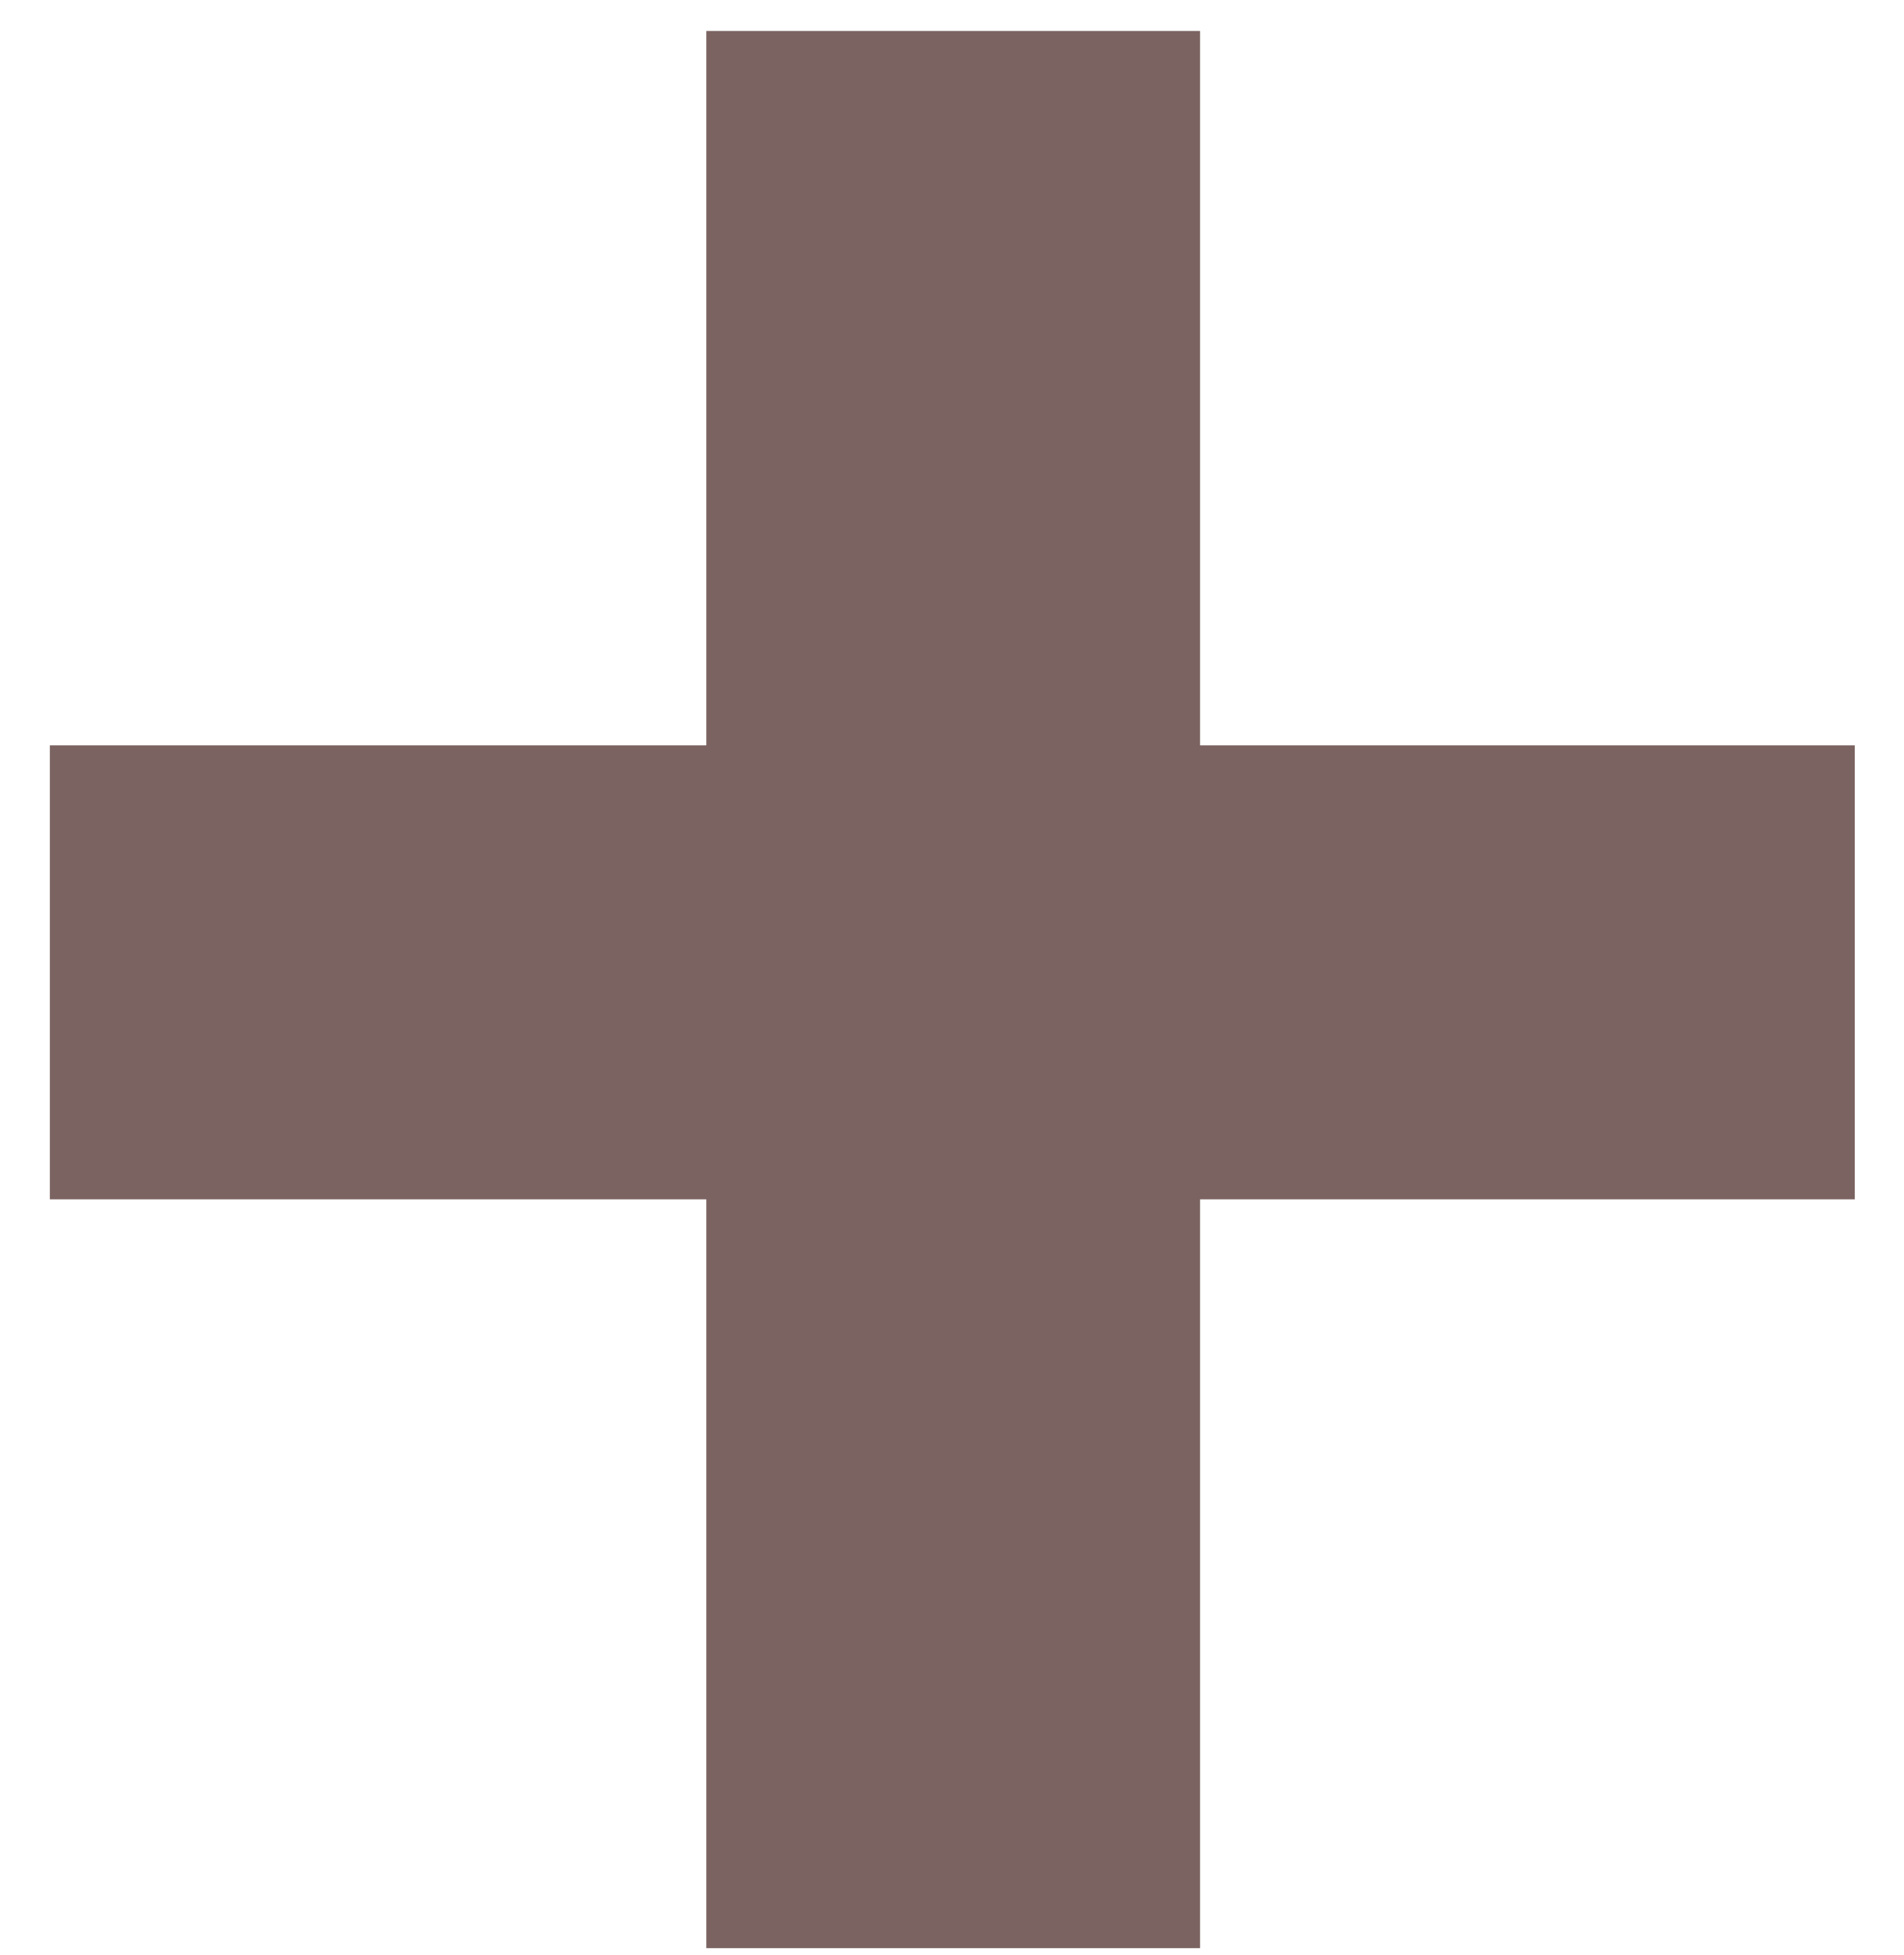
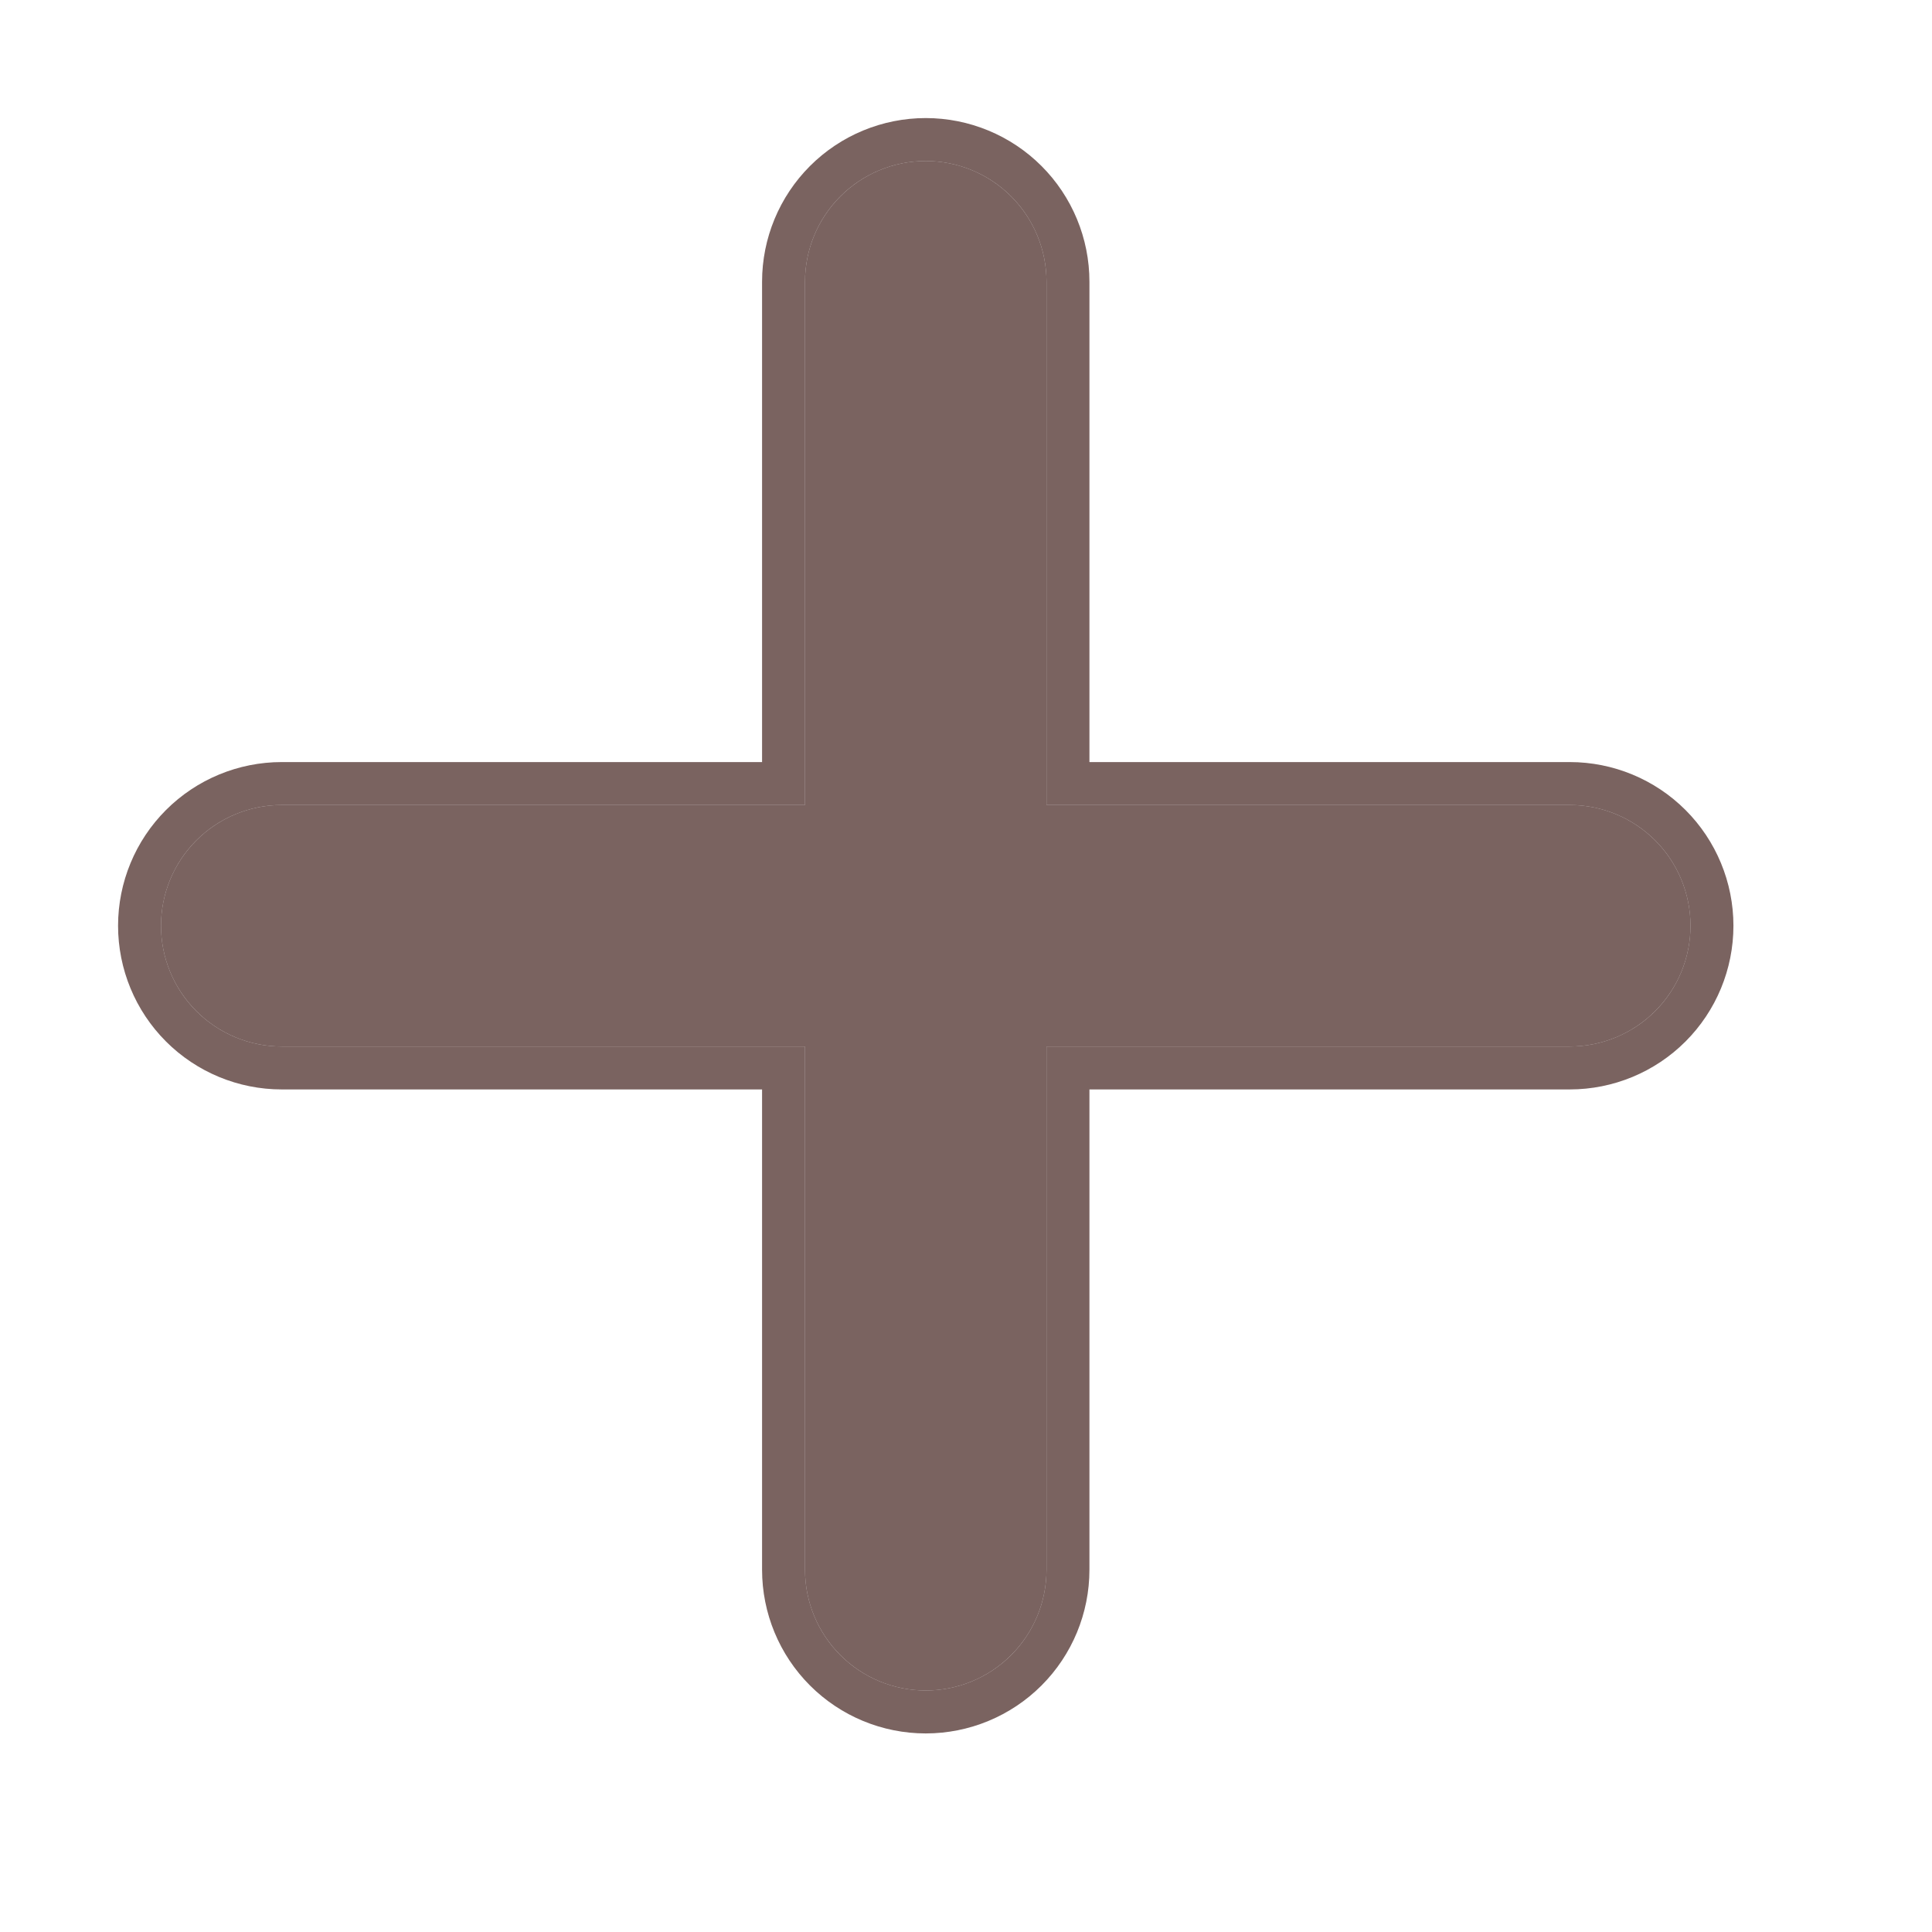
- <svg xmlns="http://www.w3.org/2000/svg" width="37" height="38" viewBox="0 0 37 38" fill="none">
-   <path d="M36.055 14.488V23.312H0.969V14.488H36.055ZM23.328 0.602V37.867H13.73V0.602H23.328Z" fill="#472723" fill-opacity="0.72" />
+ <svg xmlns="http://www.w3.org/2000/svg" width="50" height="50" viewBox="0 0 45 45" fill="none">
+   <path d="M24.375 6.562C24.375 5.817 24.079 5.101 23.551 4.574C23.024 4.046 22.308 3.75 21.562 3.75C20.817 3.75 20.101 4.046 19.574 4.574C19.046 5.101 18.75 5.817 18.75 6.562V18.75H6.562C5.817 18.75 5.101 19.046 4.574 19.574C4.046 20.101 3.75 20.817 3.75 21.562C3.75 22.308 4.046 23.024 4.574 23.551C5.101 24.079 5.817 24.375 6.562 24.375H18.75V36.562C18.75 37.308 19.046 38.024 19.574 38.551C20.101 39.079 20.817 39.375 21.562 39.375C22.308 39.375 23.024 39.079 23.551 38.551C24.079 38.024 24.375 37.308 24.375 36.562V24.375H36.562C37.308 24.375 38.024 24.079 38.551 23.551C39.079 23.024 39.375 22.308 39.375 21.562C39.375 20.817 39.079 20.101 38.551 19.574C38.024 19.046 37.308 18.75 36.562 18.75H24.375V6.562Z" fill="#472723" fill-opacity="0.72" />
+   <path d="M24.875 6.562C24.875 5.684 24.526 4.841 23.905 4.22C23.284 3.599 22.441 3.25 21.562 3.25C20.684 3.25 19.841 3.599 19.22 4.22C18.599 4.841 18.25 5.684 18.25 6.562V18.25H6.562C5.684 18.25 4.841 18.599 4.22 19.22C3.599 19.841 3.25 20.684 3.25 21.562C3.25 22.441 3.599 23.284 4.22 23.905C4.841 24.526 5.684 24.875 6.562 24.875H18.25V36.562C18.25 37.441 18.599 38.284 19.22 38.905C19.841 39.526 20.684 39.875 21.562 39.875C22.441 39.875 23.284 39.526 23.905 38.905C24.526 38.284 24.875 37.441 24.875 36.562V24.875H36.562C37.441 24.875 38.284 24.526 38.905 23.905C39.526 23.284 39.875 22.441 39.875 21.562C39.875 20.684 39.526 19.841 38.905 19.22C38.284 18.599 37.441 18.25 36.562 18.25H24.875V6.562Z" stroke="#472723" stroke-opacity="0.72" />
</svg>
